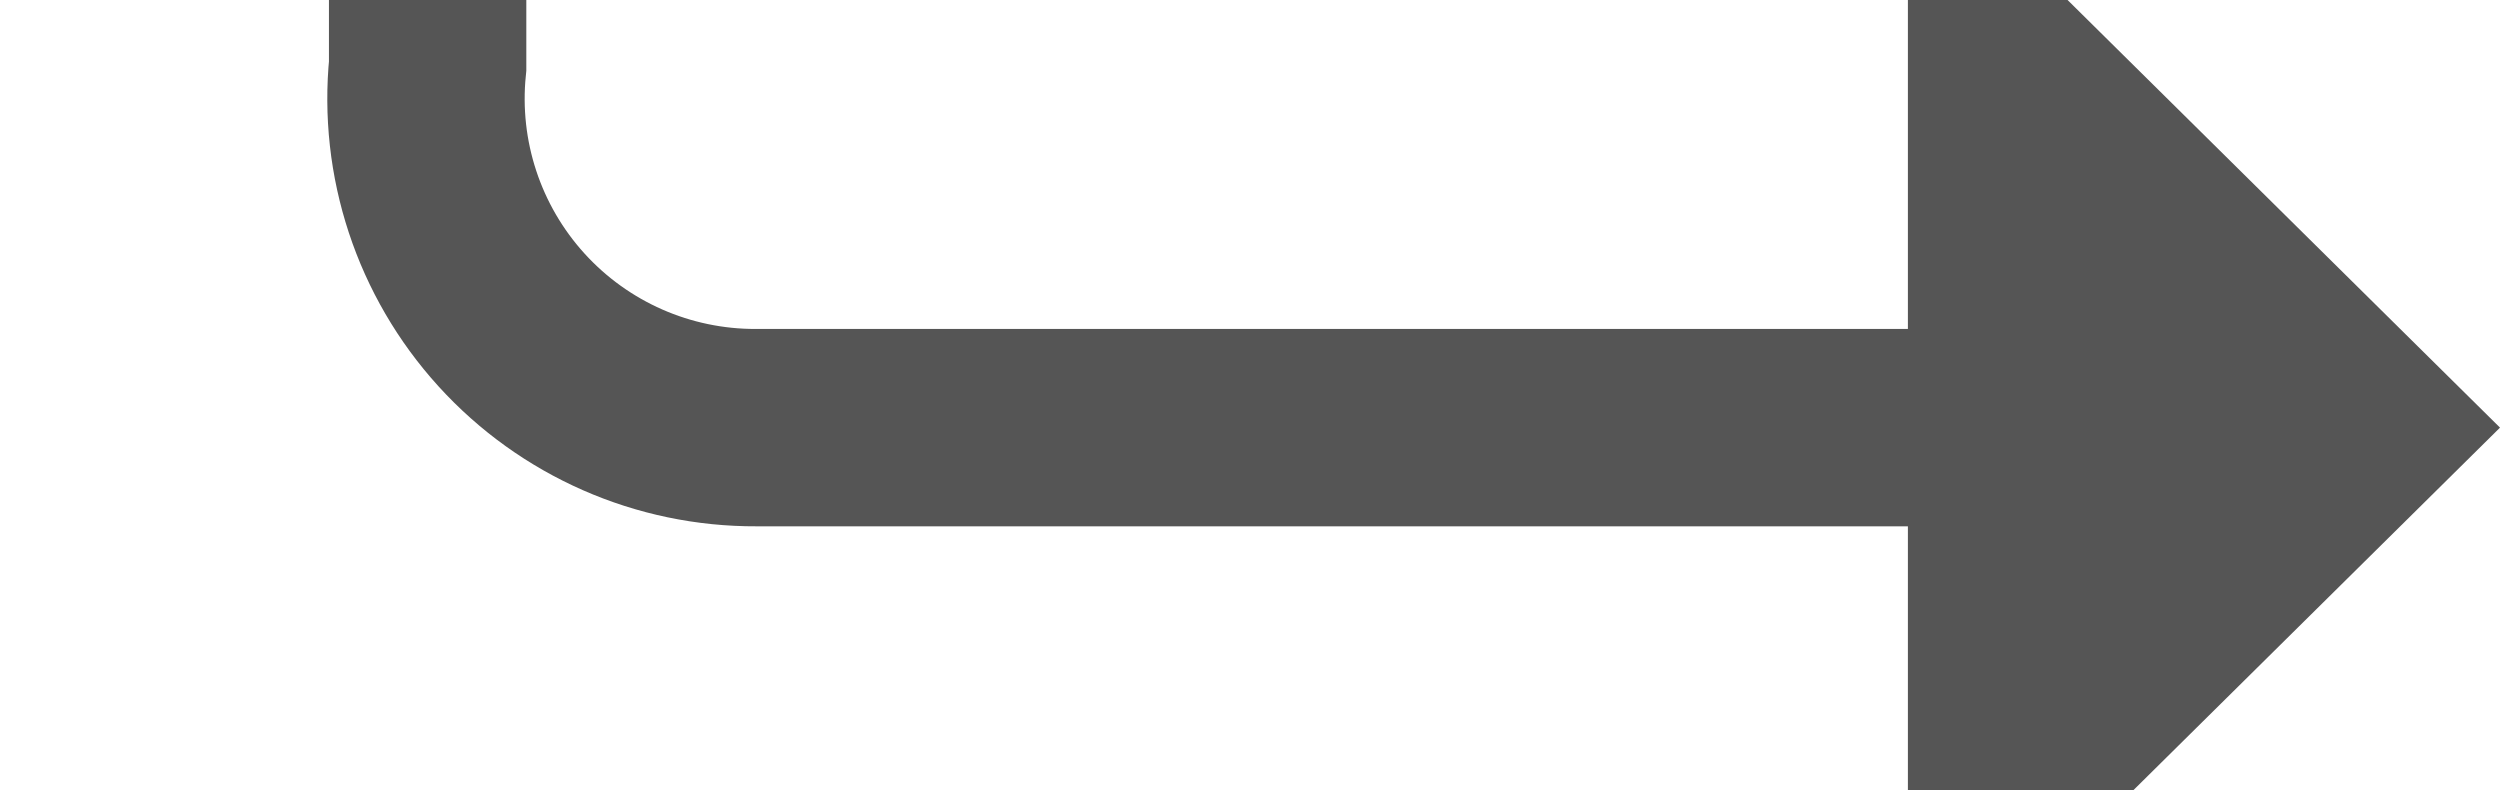
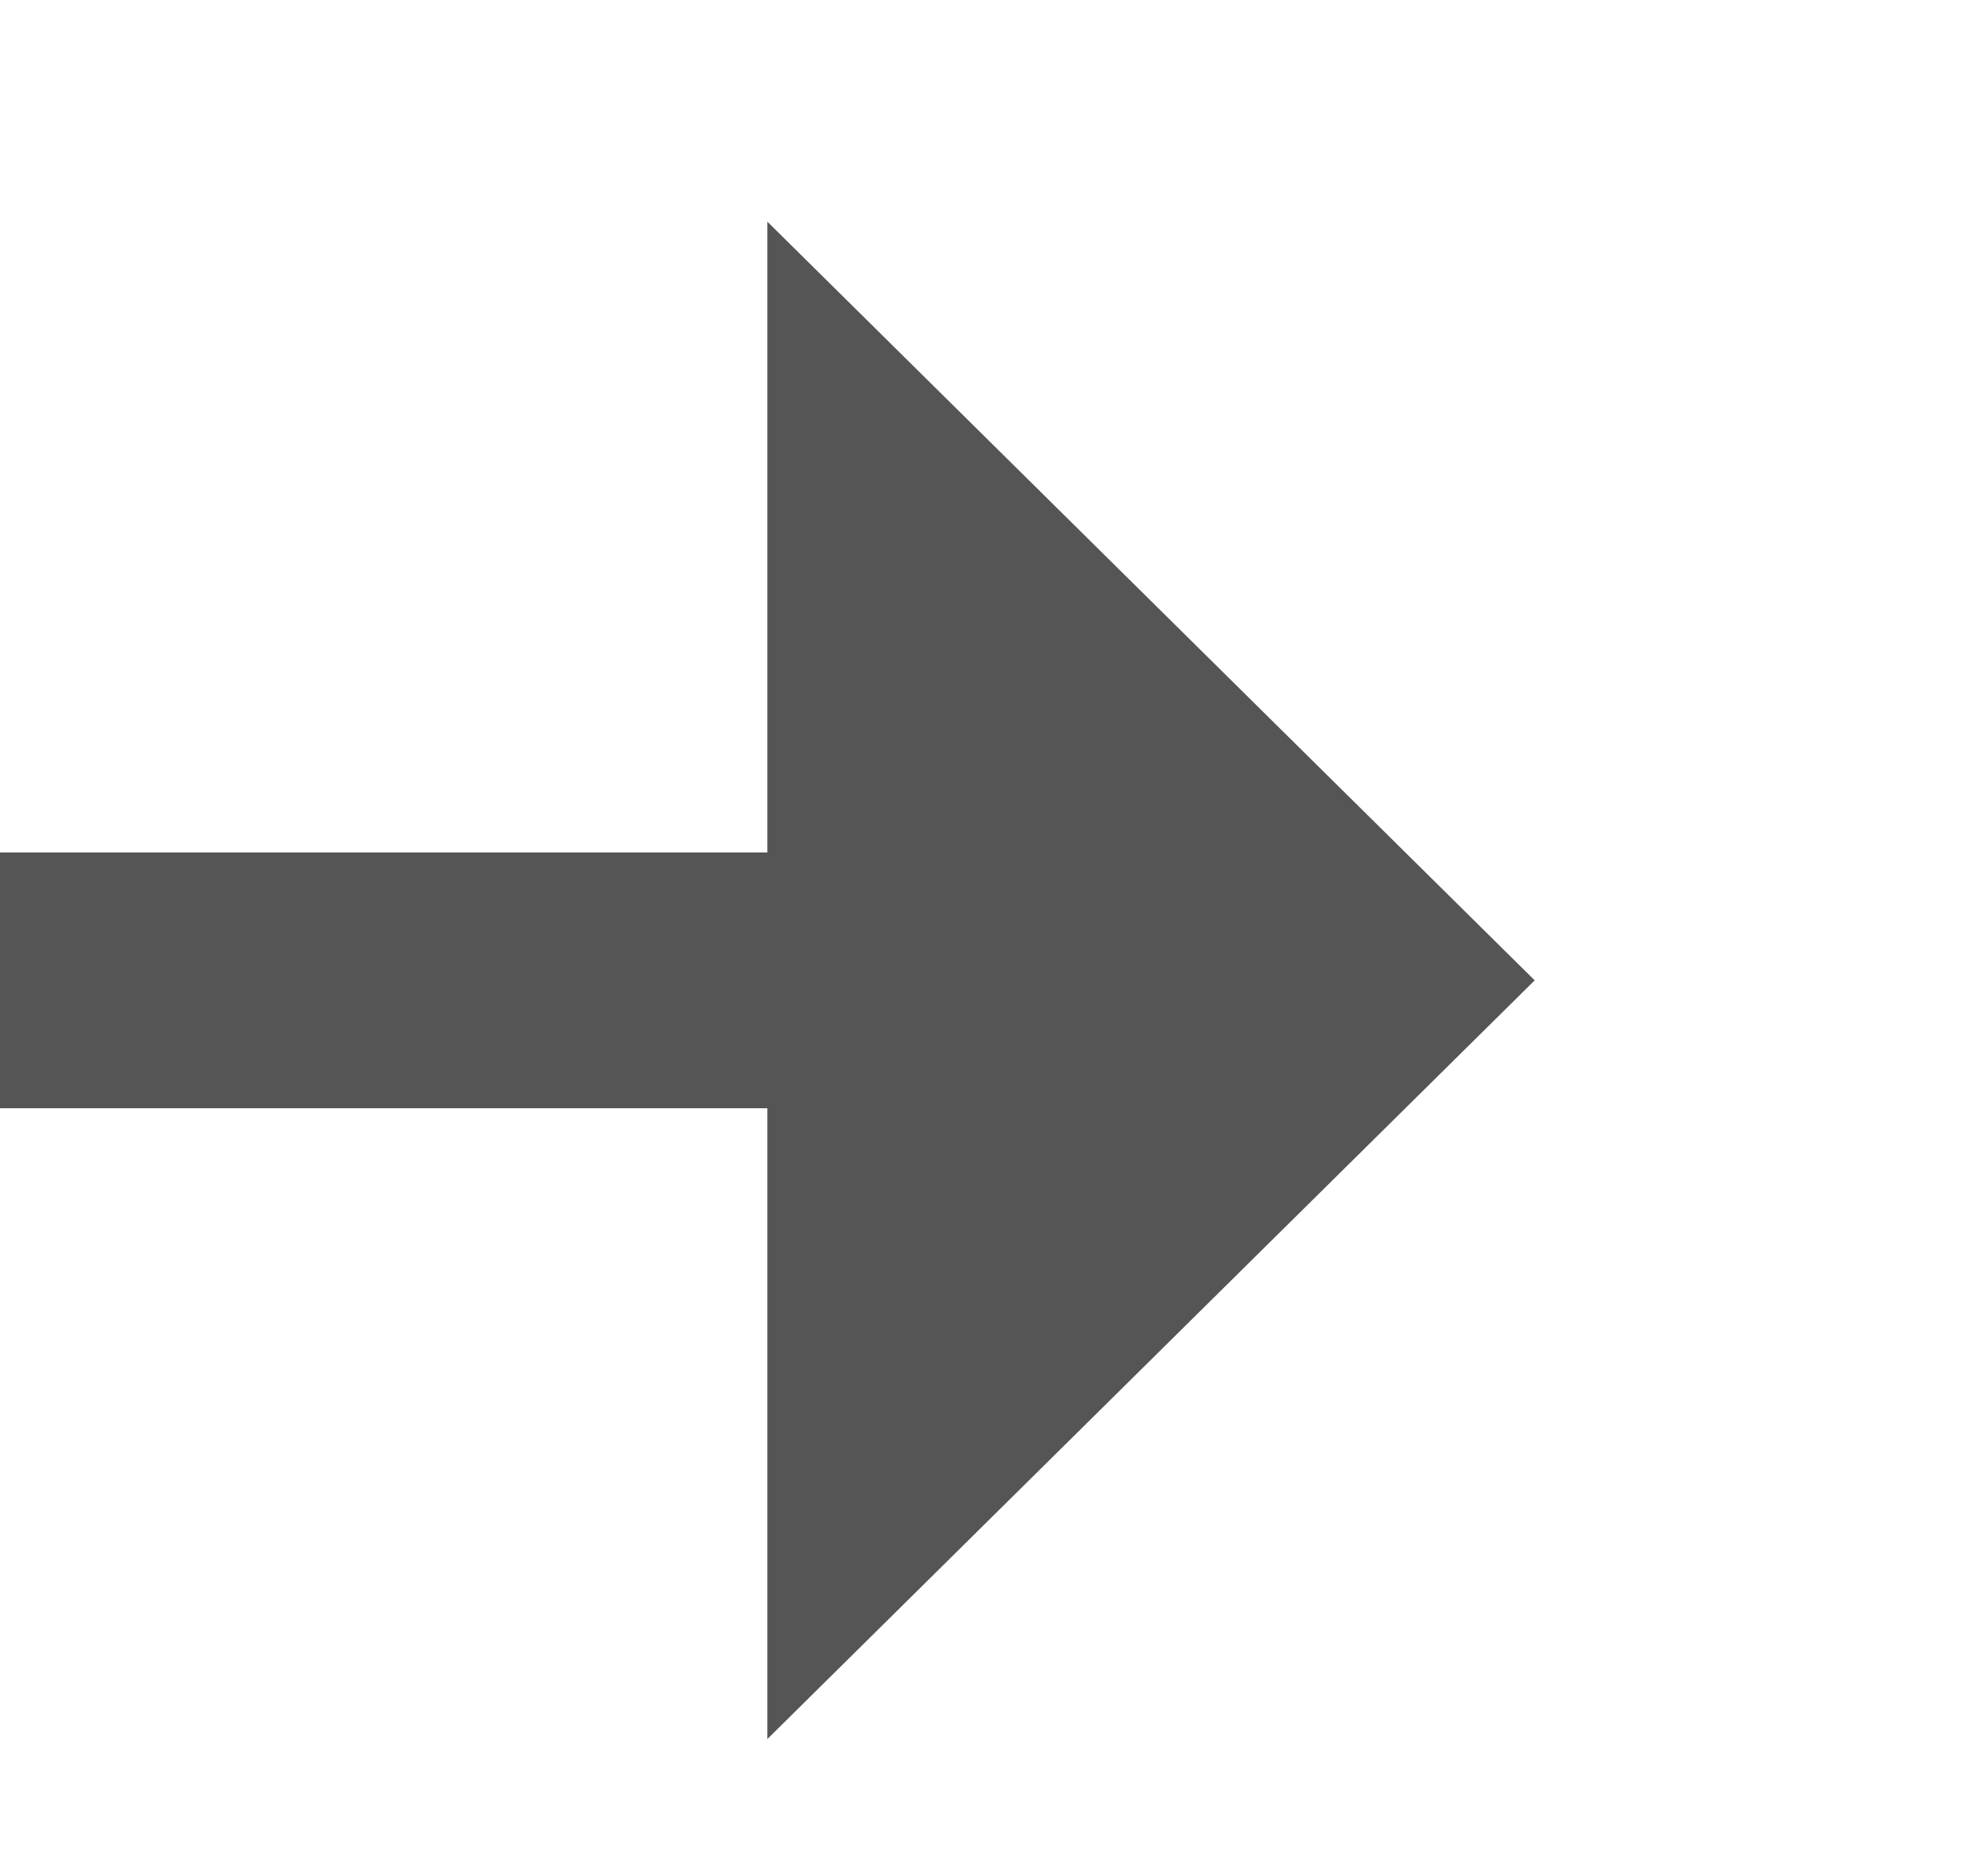
- <svg xmlns="http://www.w3.org/2000/svg" version="1.1" width="38px" height="12px" preserveAspectRatio="xMinYMid meet" viewBox="995 787  38 10">
-   <path d="M 827.5 750  L 827.5 754  A 5 5 0 0 0 832.5 759.5 L 996 759.5  A 5 5 0 0 1 1001.5 764.5 L 1001.5 787  A 5 5 0 0 0 1006.5 792.5 L 1026 792.5  " stroke-width="3" stroke="#555555" fill="none" />
+ <svg xmlns="http://www.w3.org/2000/svg" version="1.1" width="23px" height="22px" preserveAspectRatio="xMinYMid meet" viewBox="1015 782  23 20">
+   <path d="M 823 755.5  L 996 755.5  A 5 5 0 0 1 1001.5 760.5 L 1001.5 787  A 5 5 0 0 0 1006.5 792.5 L 1026 792.5  " stroke-width="3" stroke="#555555" fill="none" />
  <path d="M 1024 801.4  L 1033 792.5  L 1024 783.6  L 1024 801.4  Z " fill-rule="nonzero" fill="#555555" stroke="none" />
</svg>
